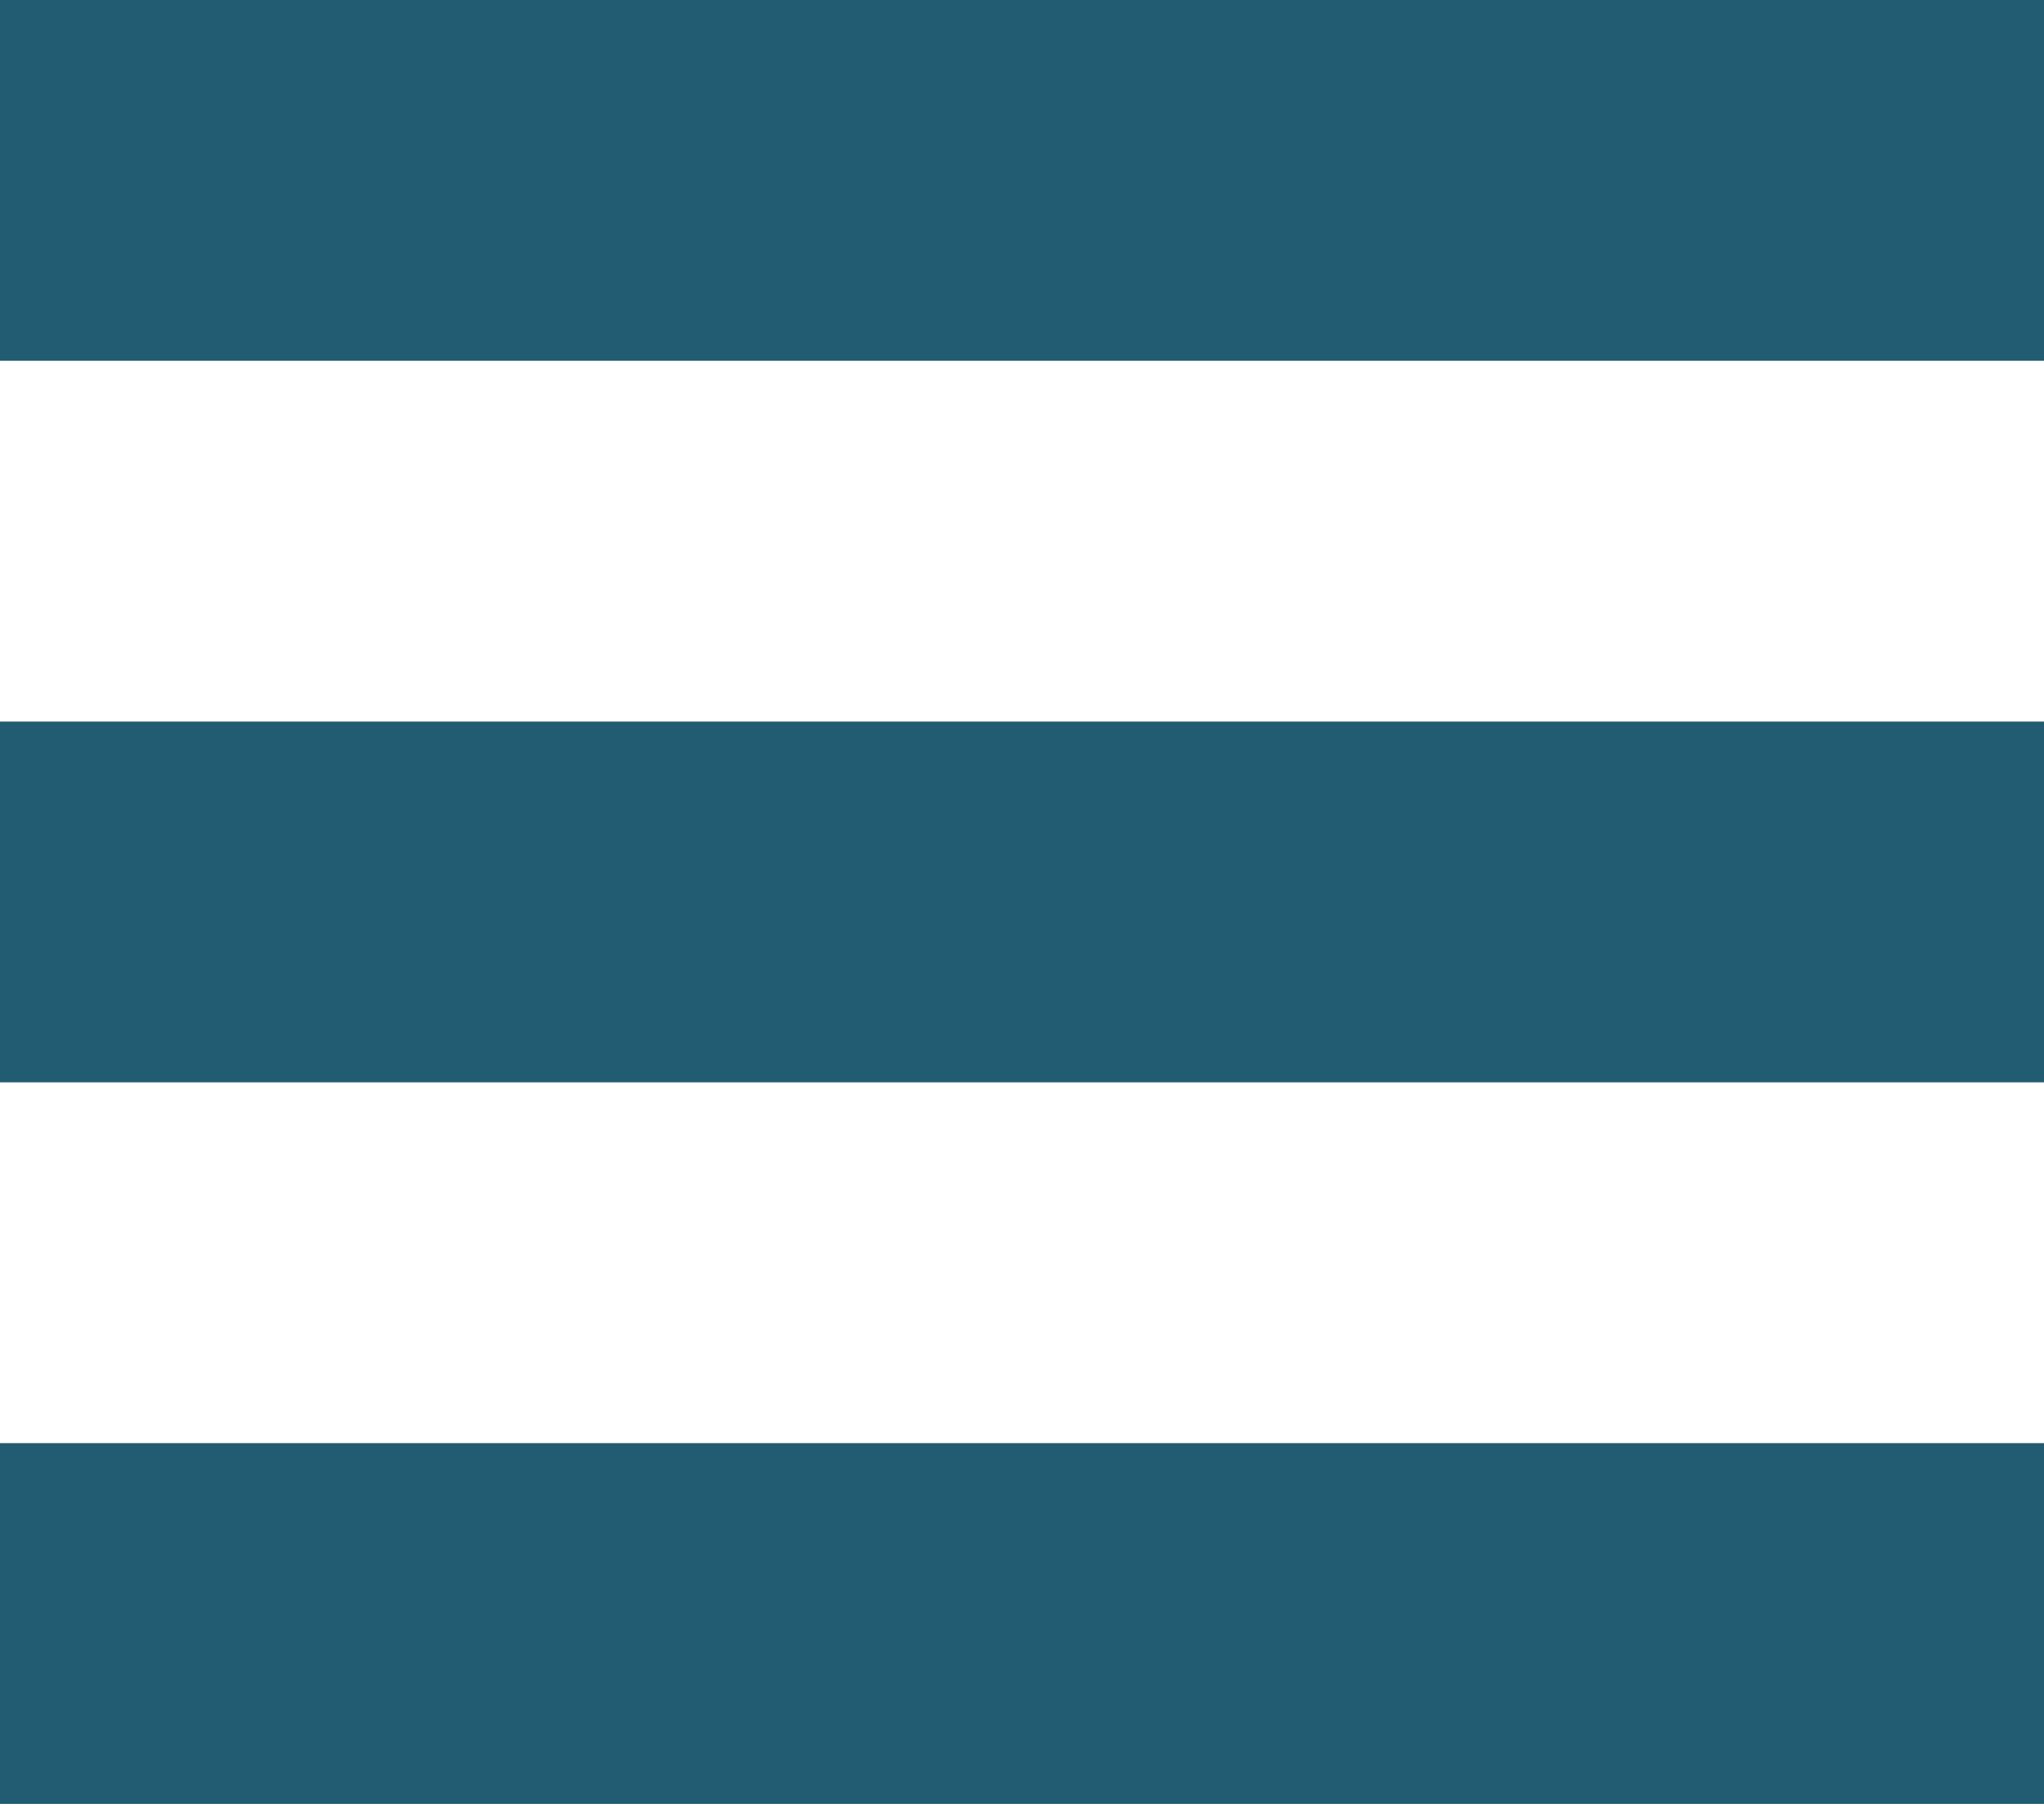
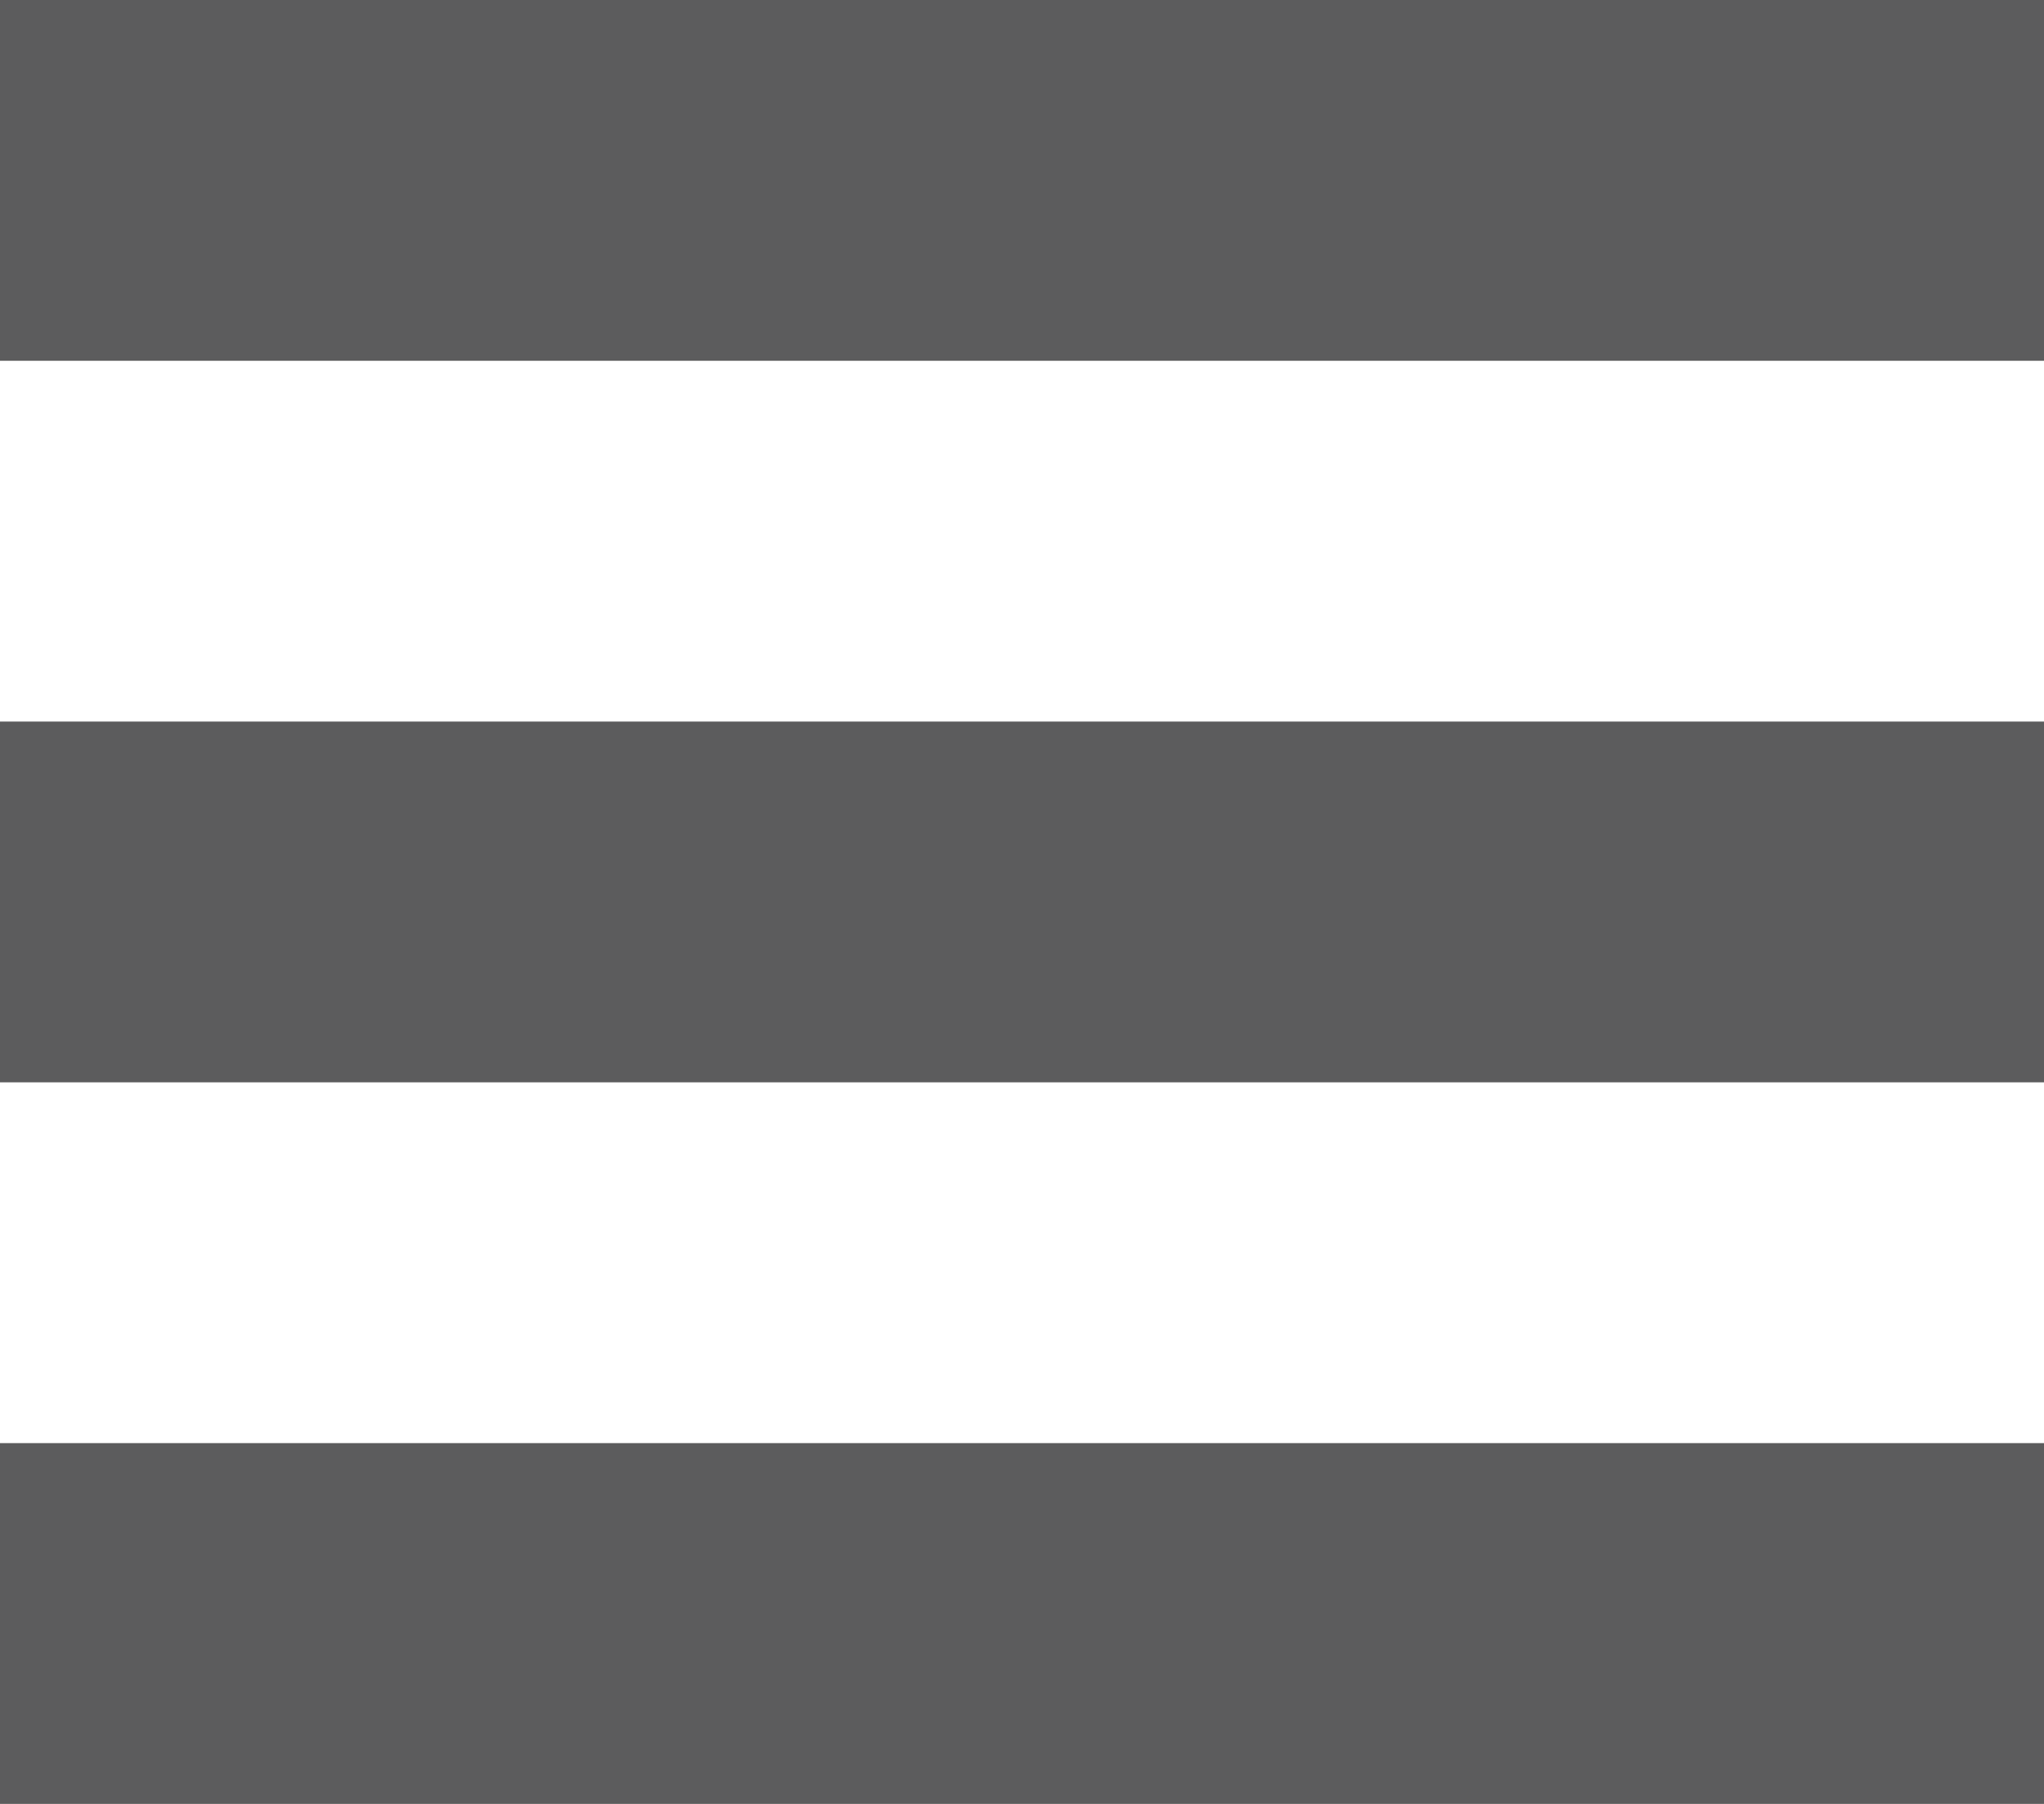
<svg xmlns="http://www.w3.org/2000/svg" width="17px" height="15px" viewBox="0 0 17 15" version="1.1">
  <defs>
    <linearGradient x1="100%" y1="50%" x2="0%" y2="50%" id="linearGradient-1">
      <stop stop-color="#3F9EDF" offset="0%" />
      <stop stop-color="#02205F" offset="100%" />
    </linearGradient>
  </defs>
  <g id="Style-Guide" stroke="none" stroke-width="1" fill="none" fill-rule="evenodd">
-     <g id="Icons" transform="translate(-88, -418)" fill="#225C73" fill-rule="nonzero">
+     <g id="Icons" transform="translate(-88, -418)" fill="#5C5C5D" fill-rule="nonzero">
      <g id="Hamburger-Menu" transform="translate(88, 418)">
        <rect id="Rectangle-Copy-4" x="0" y="0" width="17" height="3" />
        <rect id="Rectangle-Copy-5" x="0" y="6" width="17" height="3" />
        <rect id="Rectangle-Copy-6" x="0" y="12" width="17" height="3" />
      </g>
    </g>
  </g>
</svg>
